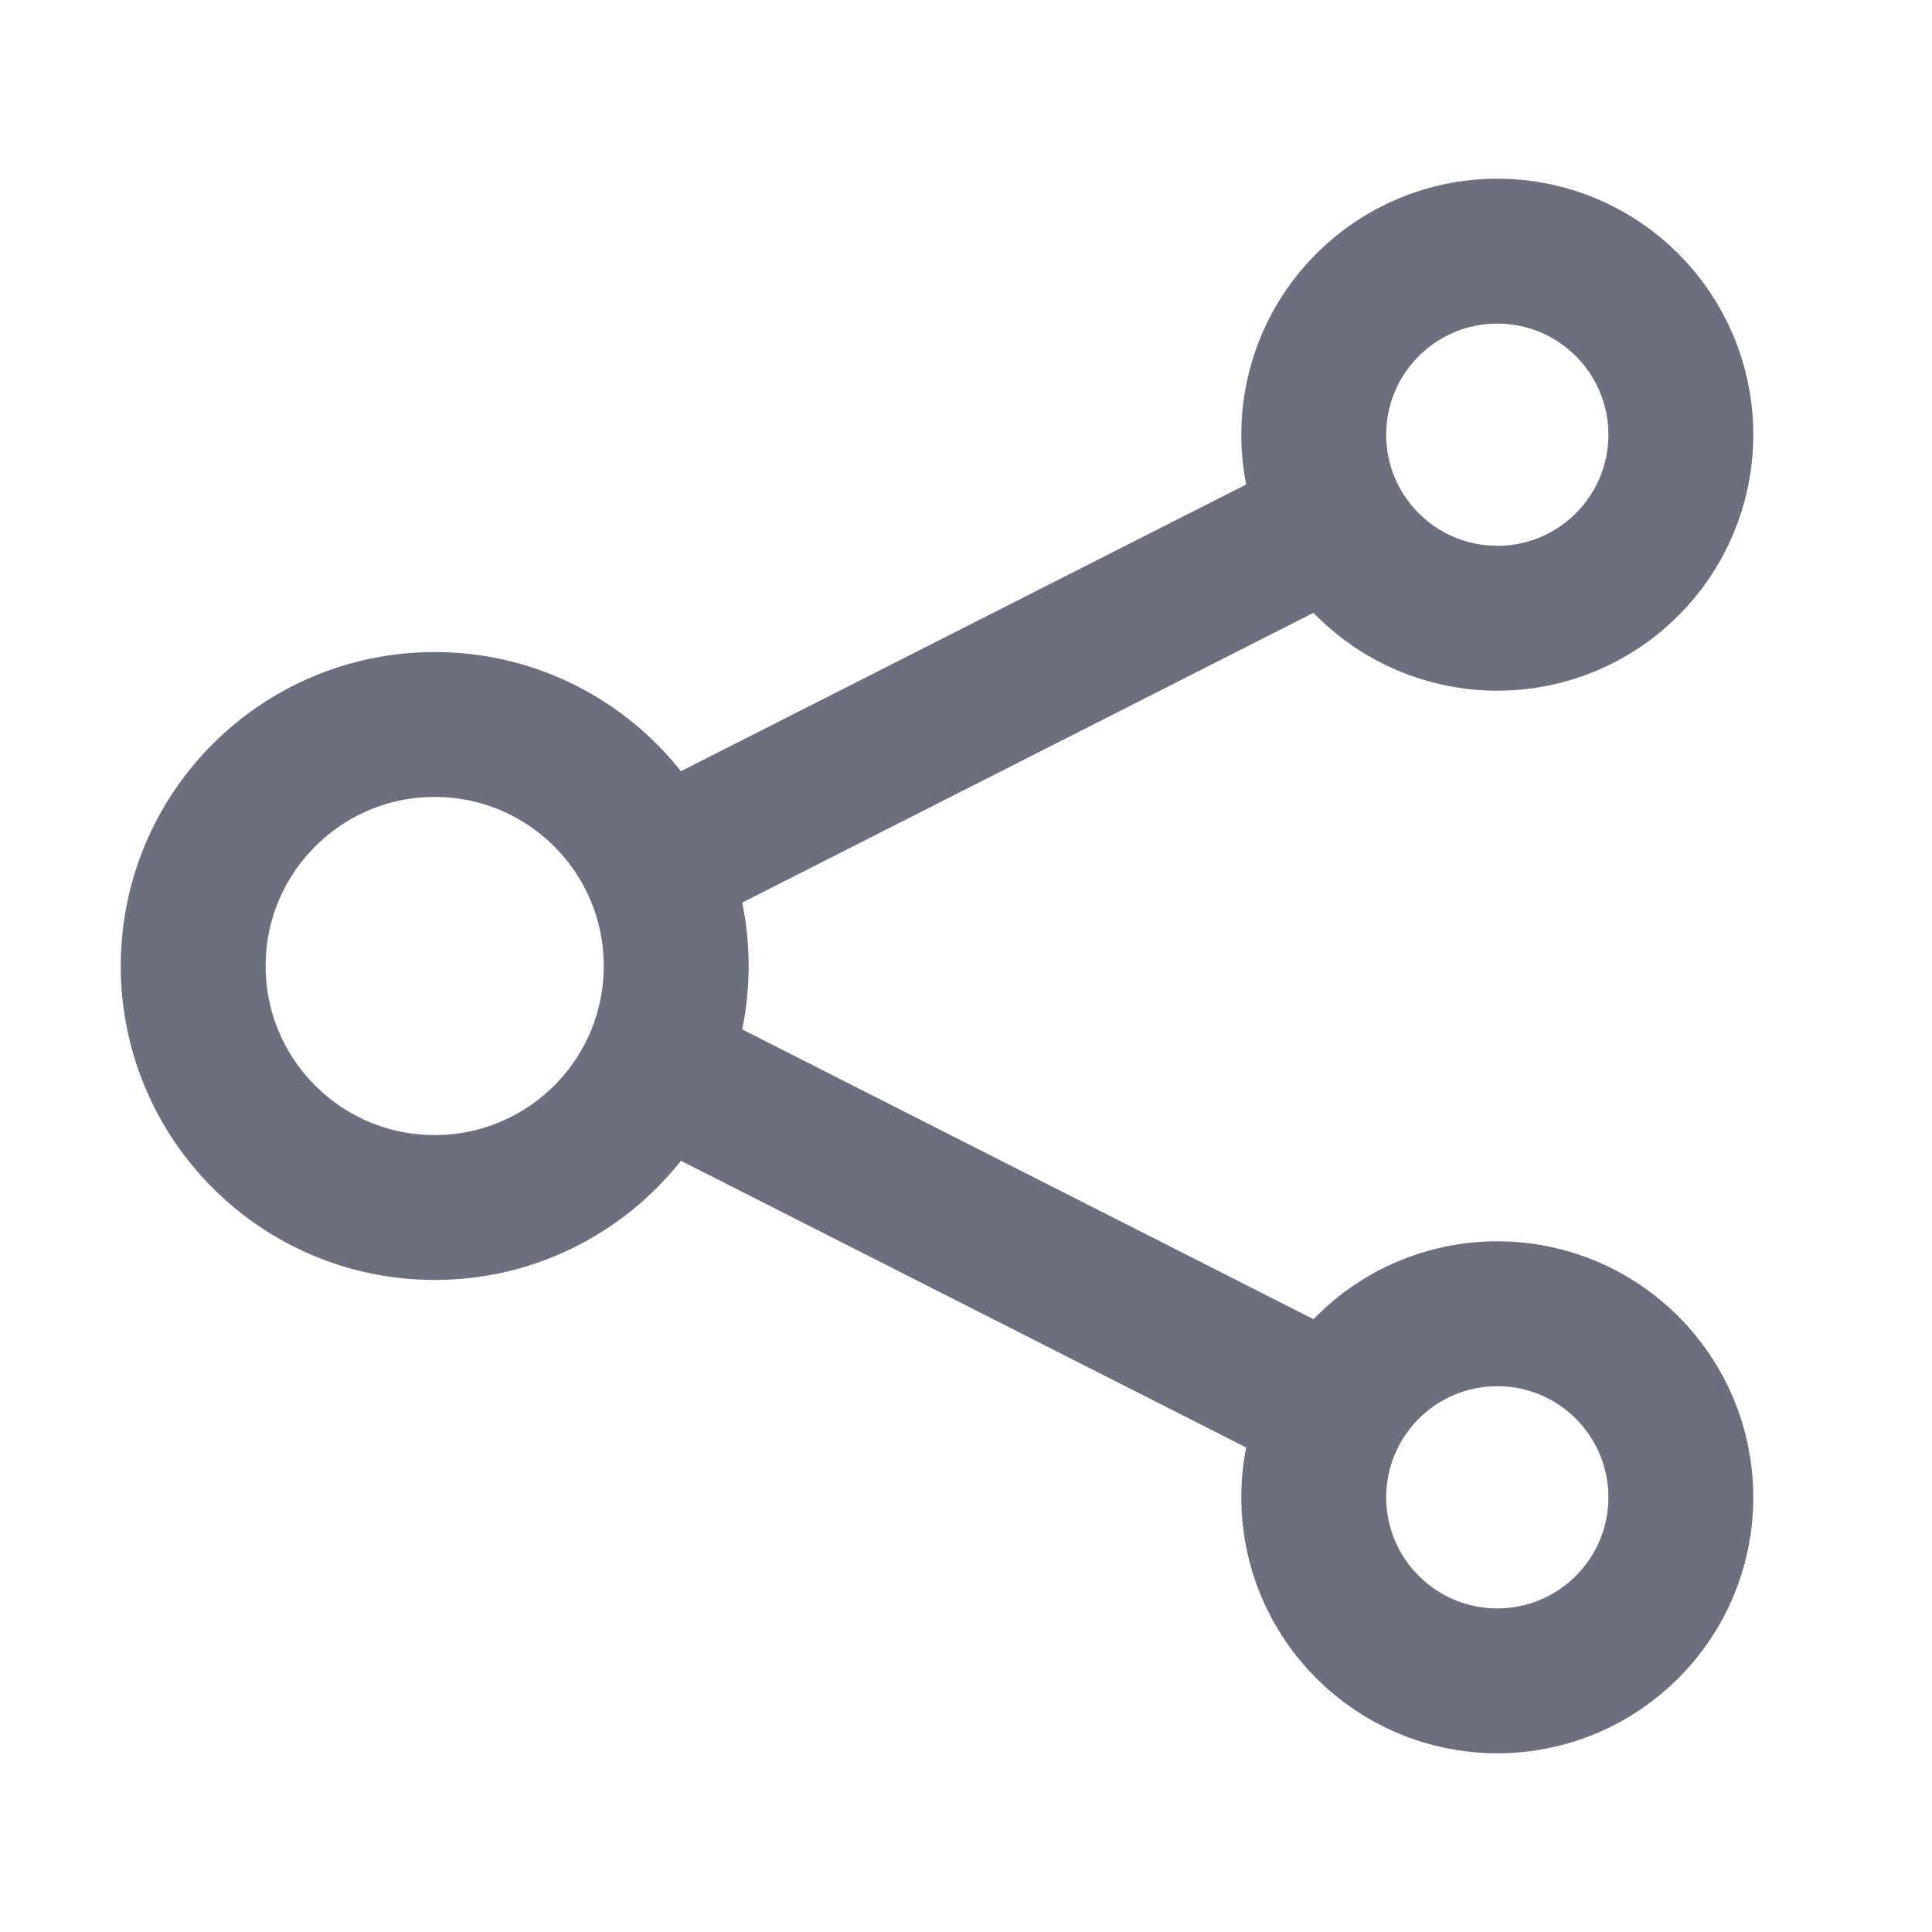
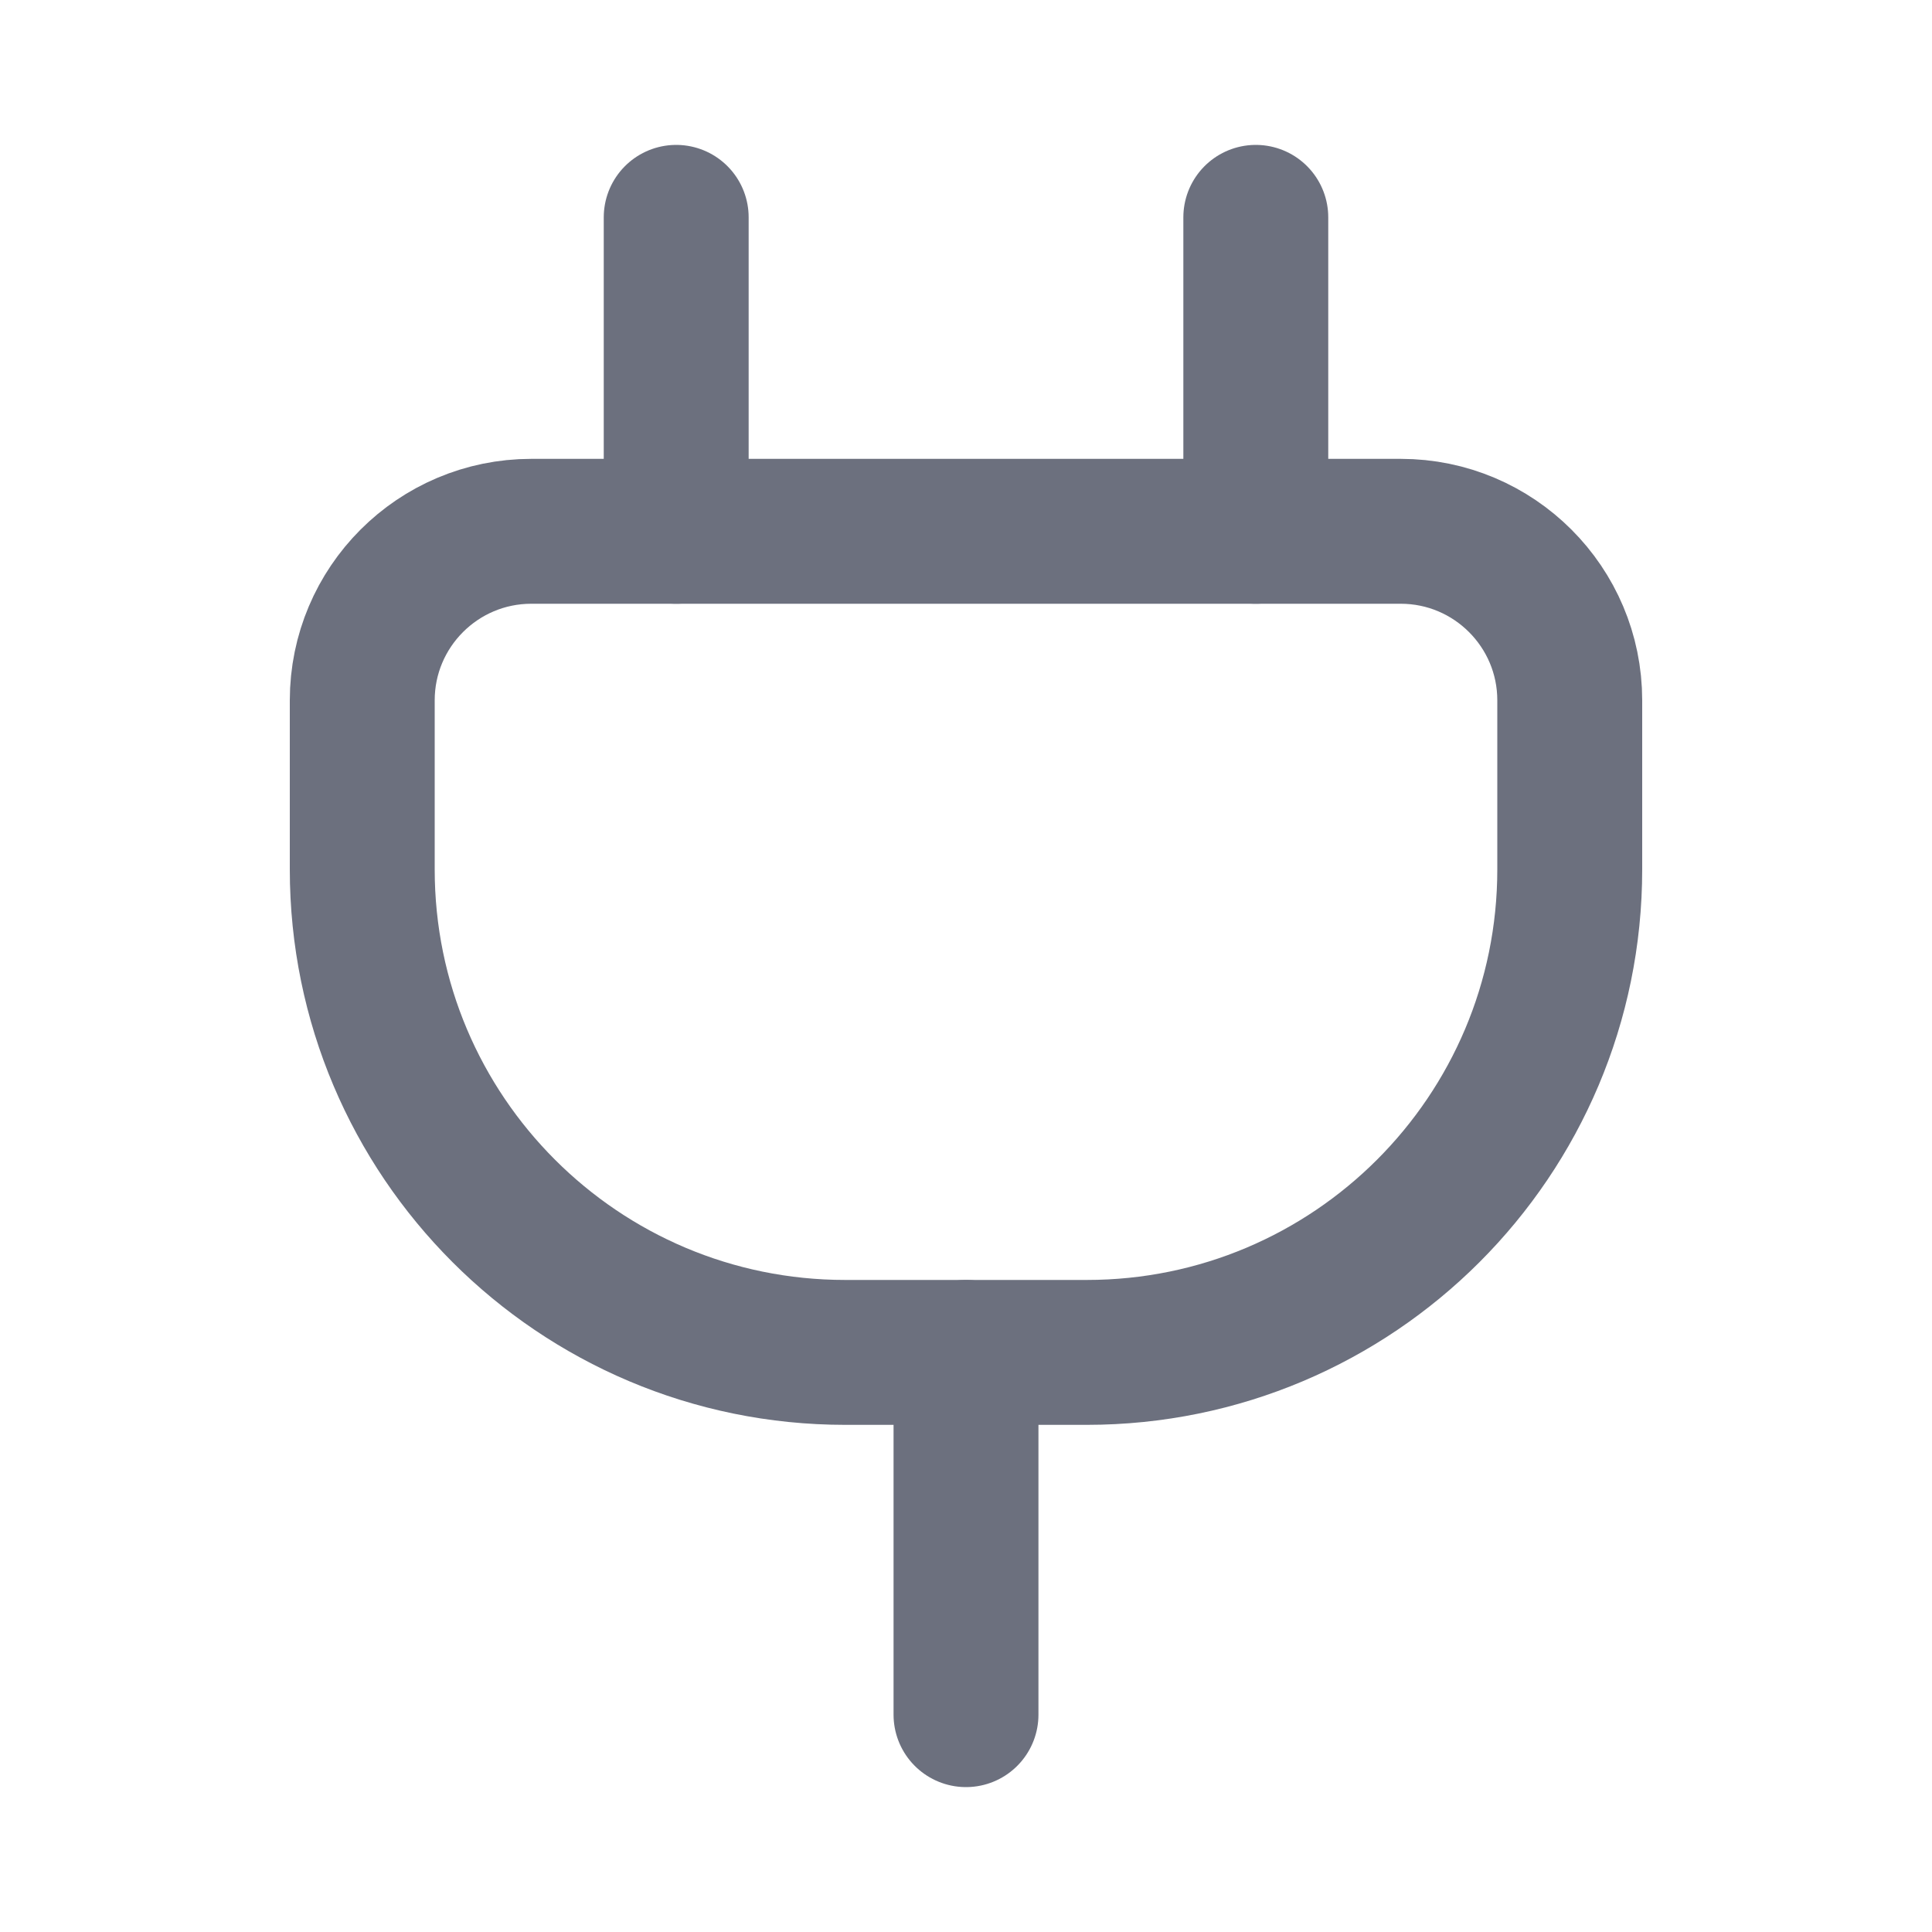
<svg xmlns="http://www.w3.org/2000/svg" width="20" height="20" viewBox="0 0 20 20" fill="none">
-   <circle cx="4.5" cy="10" r="2.5" stroke="#6C707E" stroke-width="1.5" />
-   <circle cx="15.5" cy="4.5" r="1.9" stroke="#6C707E" stroke-width="1.5" />
-   <circle cx="15.5" cy="15.5" r="1.9" stroke="#6C707E" stroke-width="1.5" />
-   <path d="M6.9 8.9L13.8 5.4M6.9 11.1L13.8 14.6" stroke="#6C707E" stroke-width="1.5" stroke-linecap="round" />
+   <path d="M7 2.25V5.5M13 2.25V5.5" stroke="#6C707E" stroke-width="1.5" stroke-linecap="round" />
+   <path d="M3.75 7.25C3.75 6.284 4.534 5.5 5.5 5.5H14.5C15.466 5.5 16.25 6.284 16.25 7.25V9C16.25 11.761 14.011 14 11.25 14H8.75C5.989 14 3.75 11.761 3.75 9V7.25Z" stroke="#6C707E" stroke-width="1.5" stroke-linejoin="round" />
+   <path d="M10 14V17.75" stroke="#6C707E" stroke-width="1.5" stroke-linecap="round" />
</svg>
